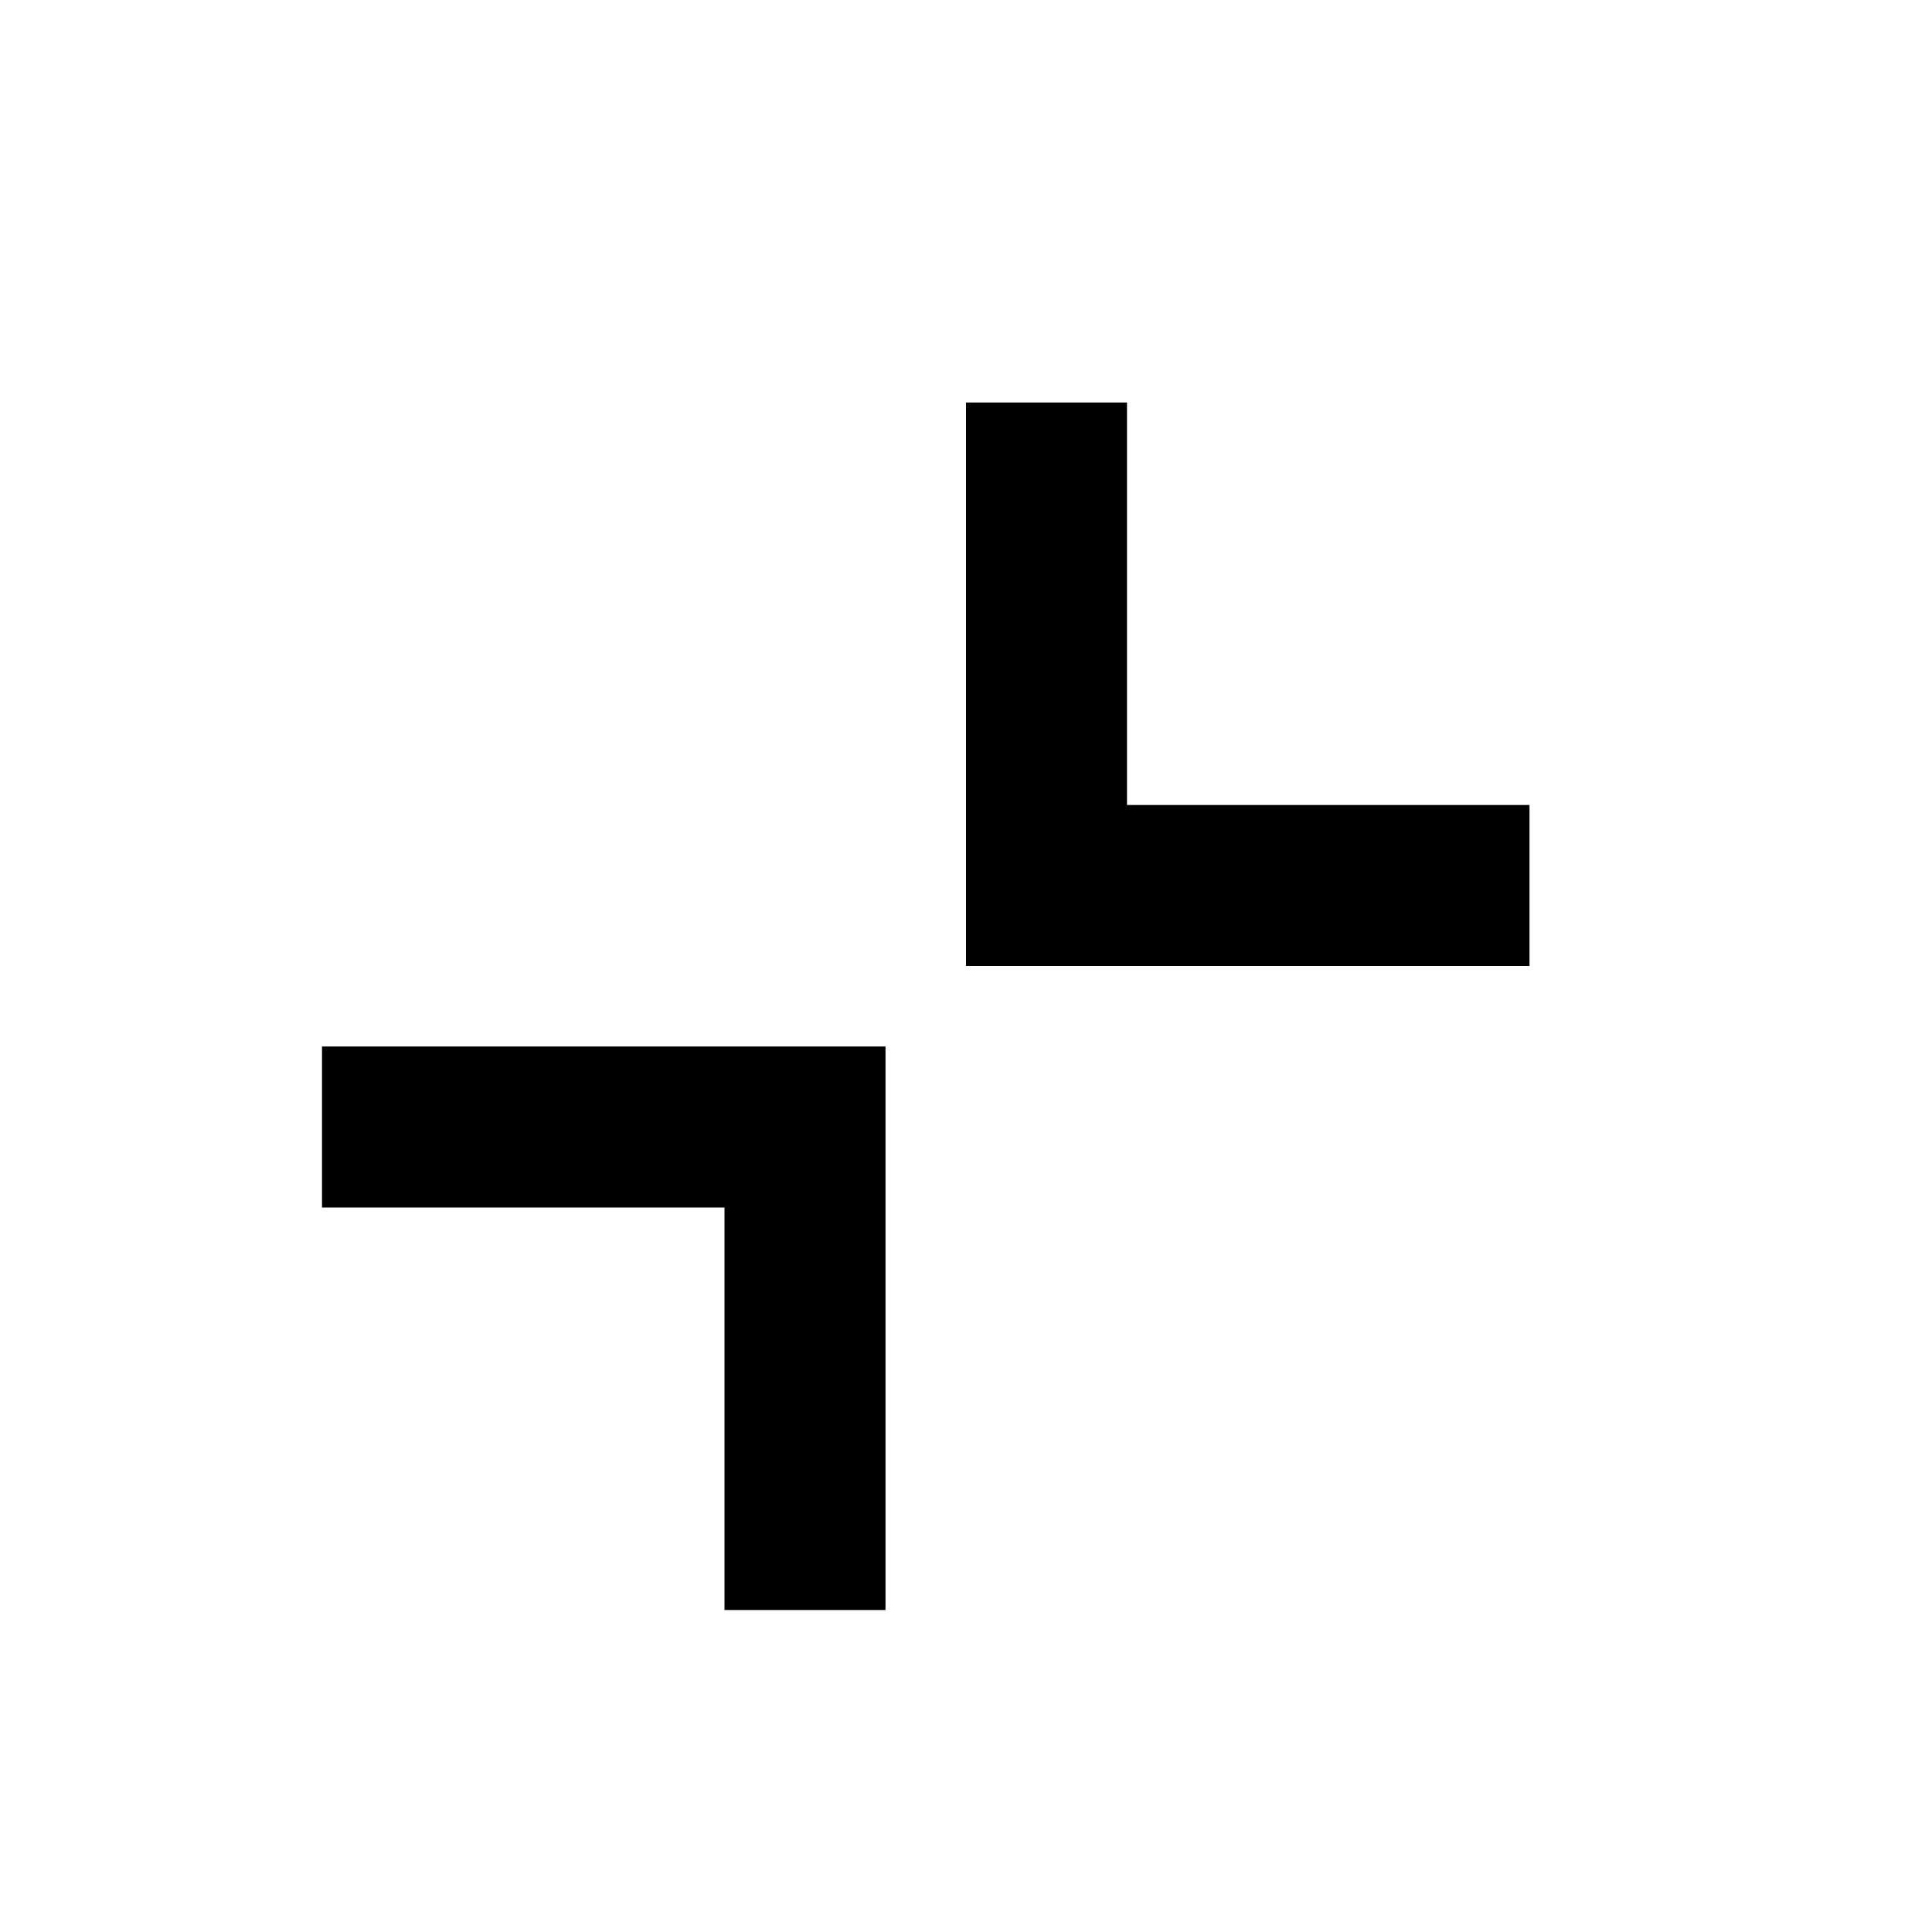
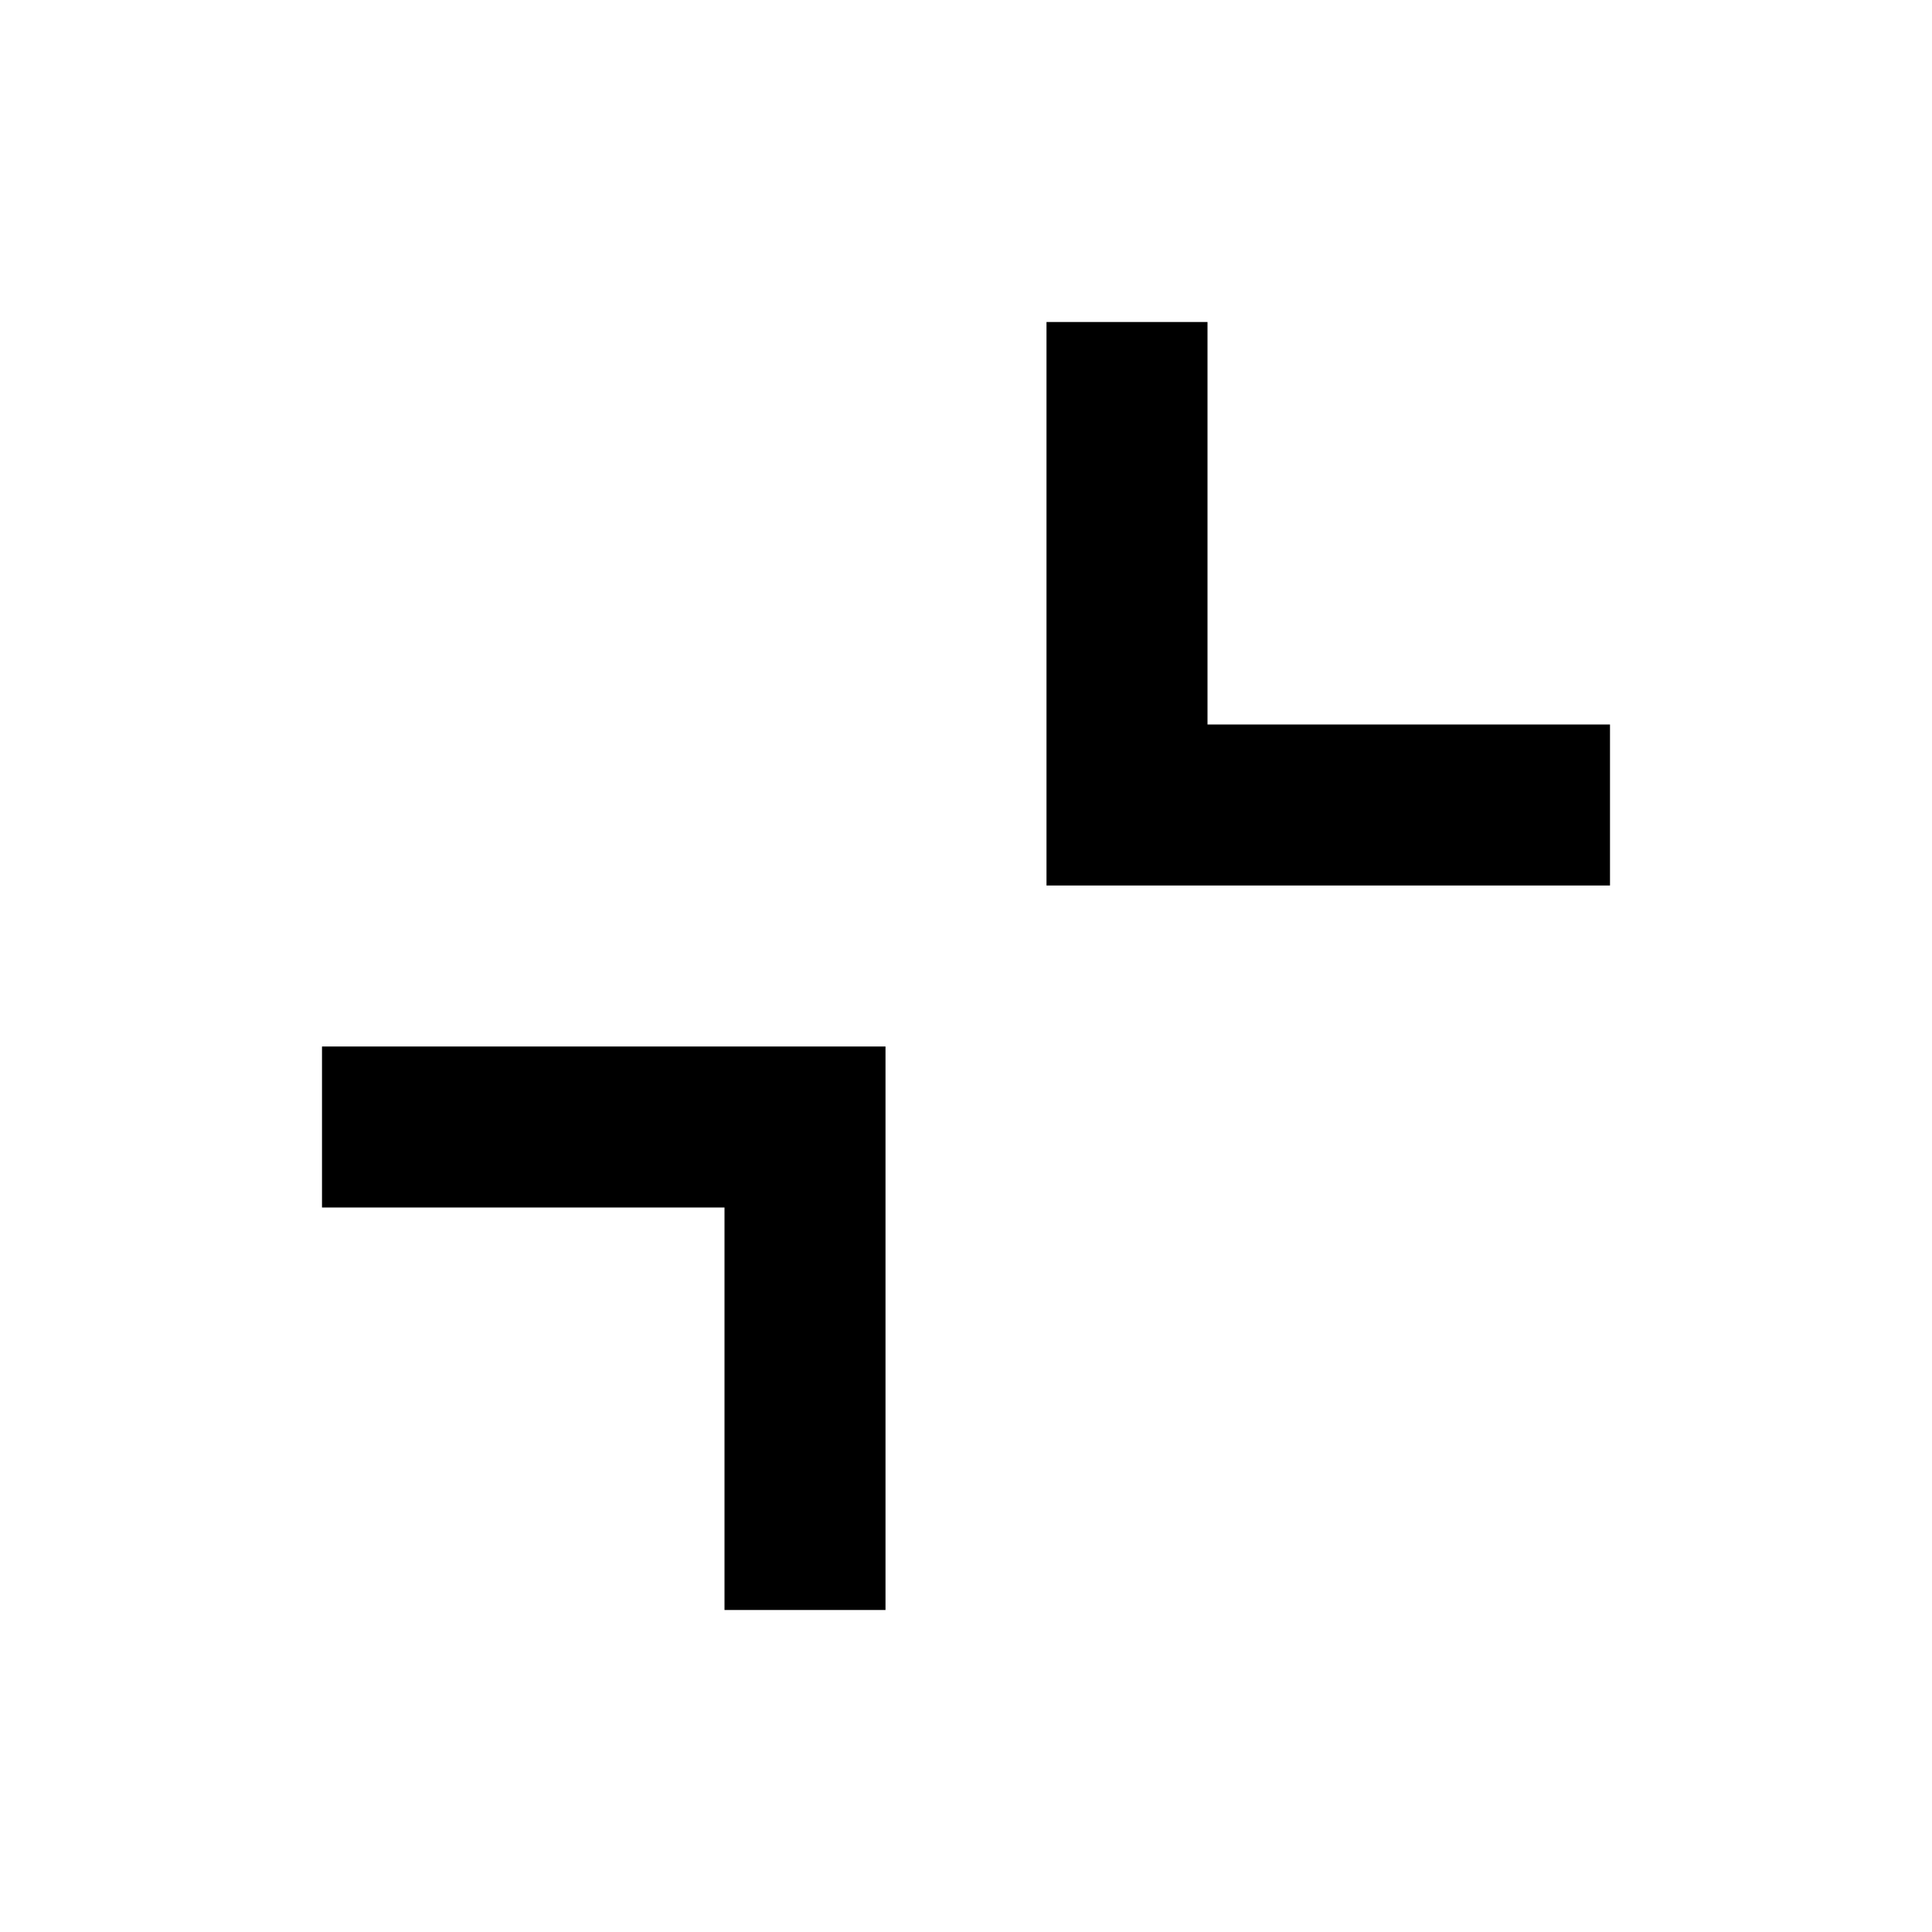
<svg xmlns="http://www.w3.org/2000/svg" width="24" height="24" viewBox="0 0 24 24" fill="none">
  <path d="M4 15H9V20H11V13H4V15Z" fill="black" />
-   <path d="M14 10V5H12V12H19V10H14Z" fill="black" />
+   <path d="M15 9V4H13V11H20V9H15Z" fill="black" />
</svg>
